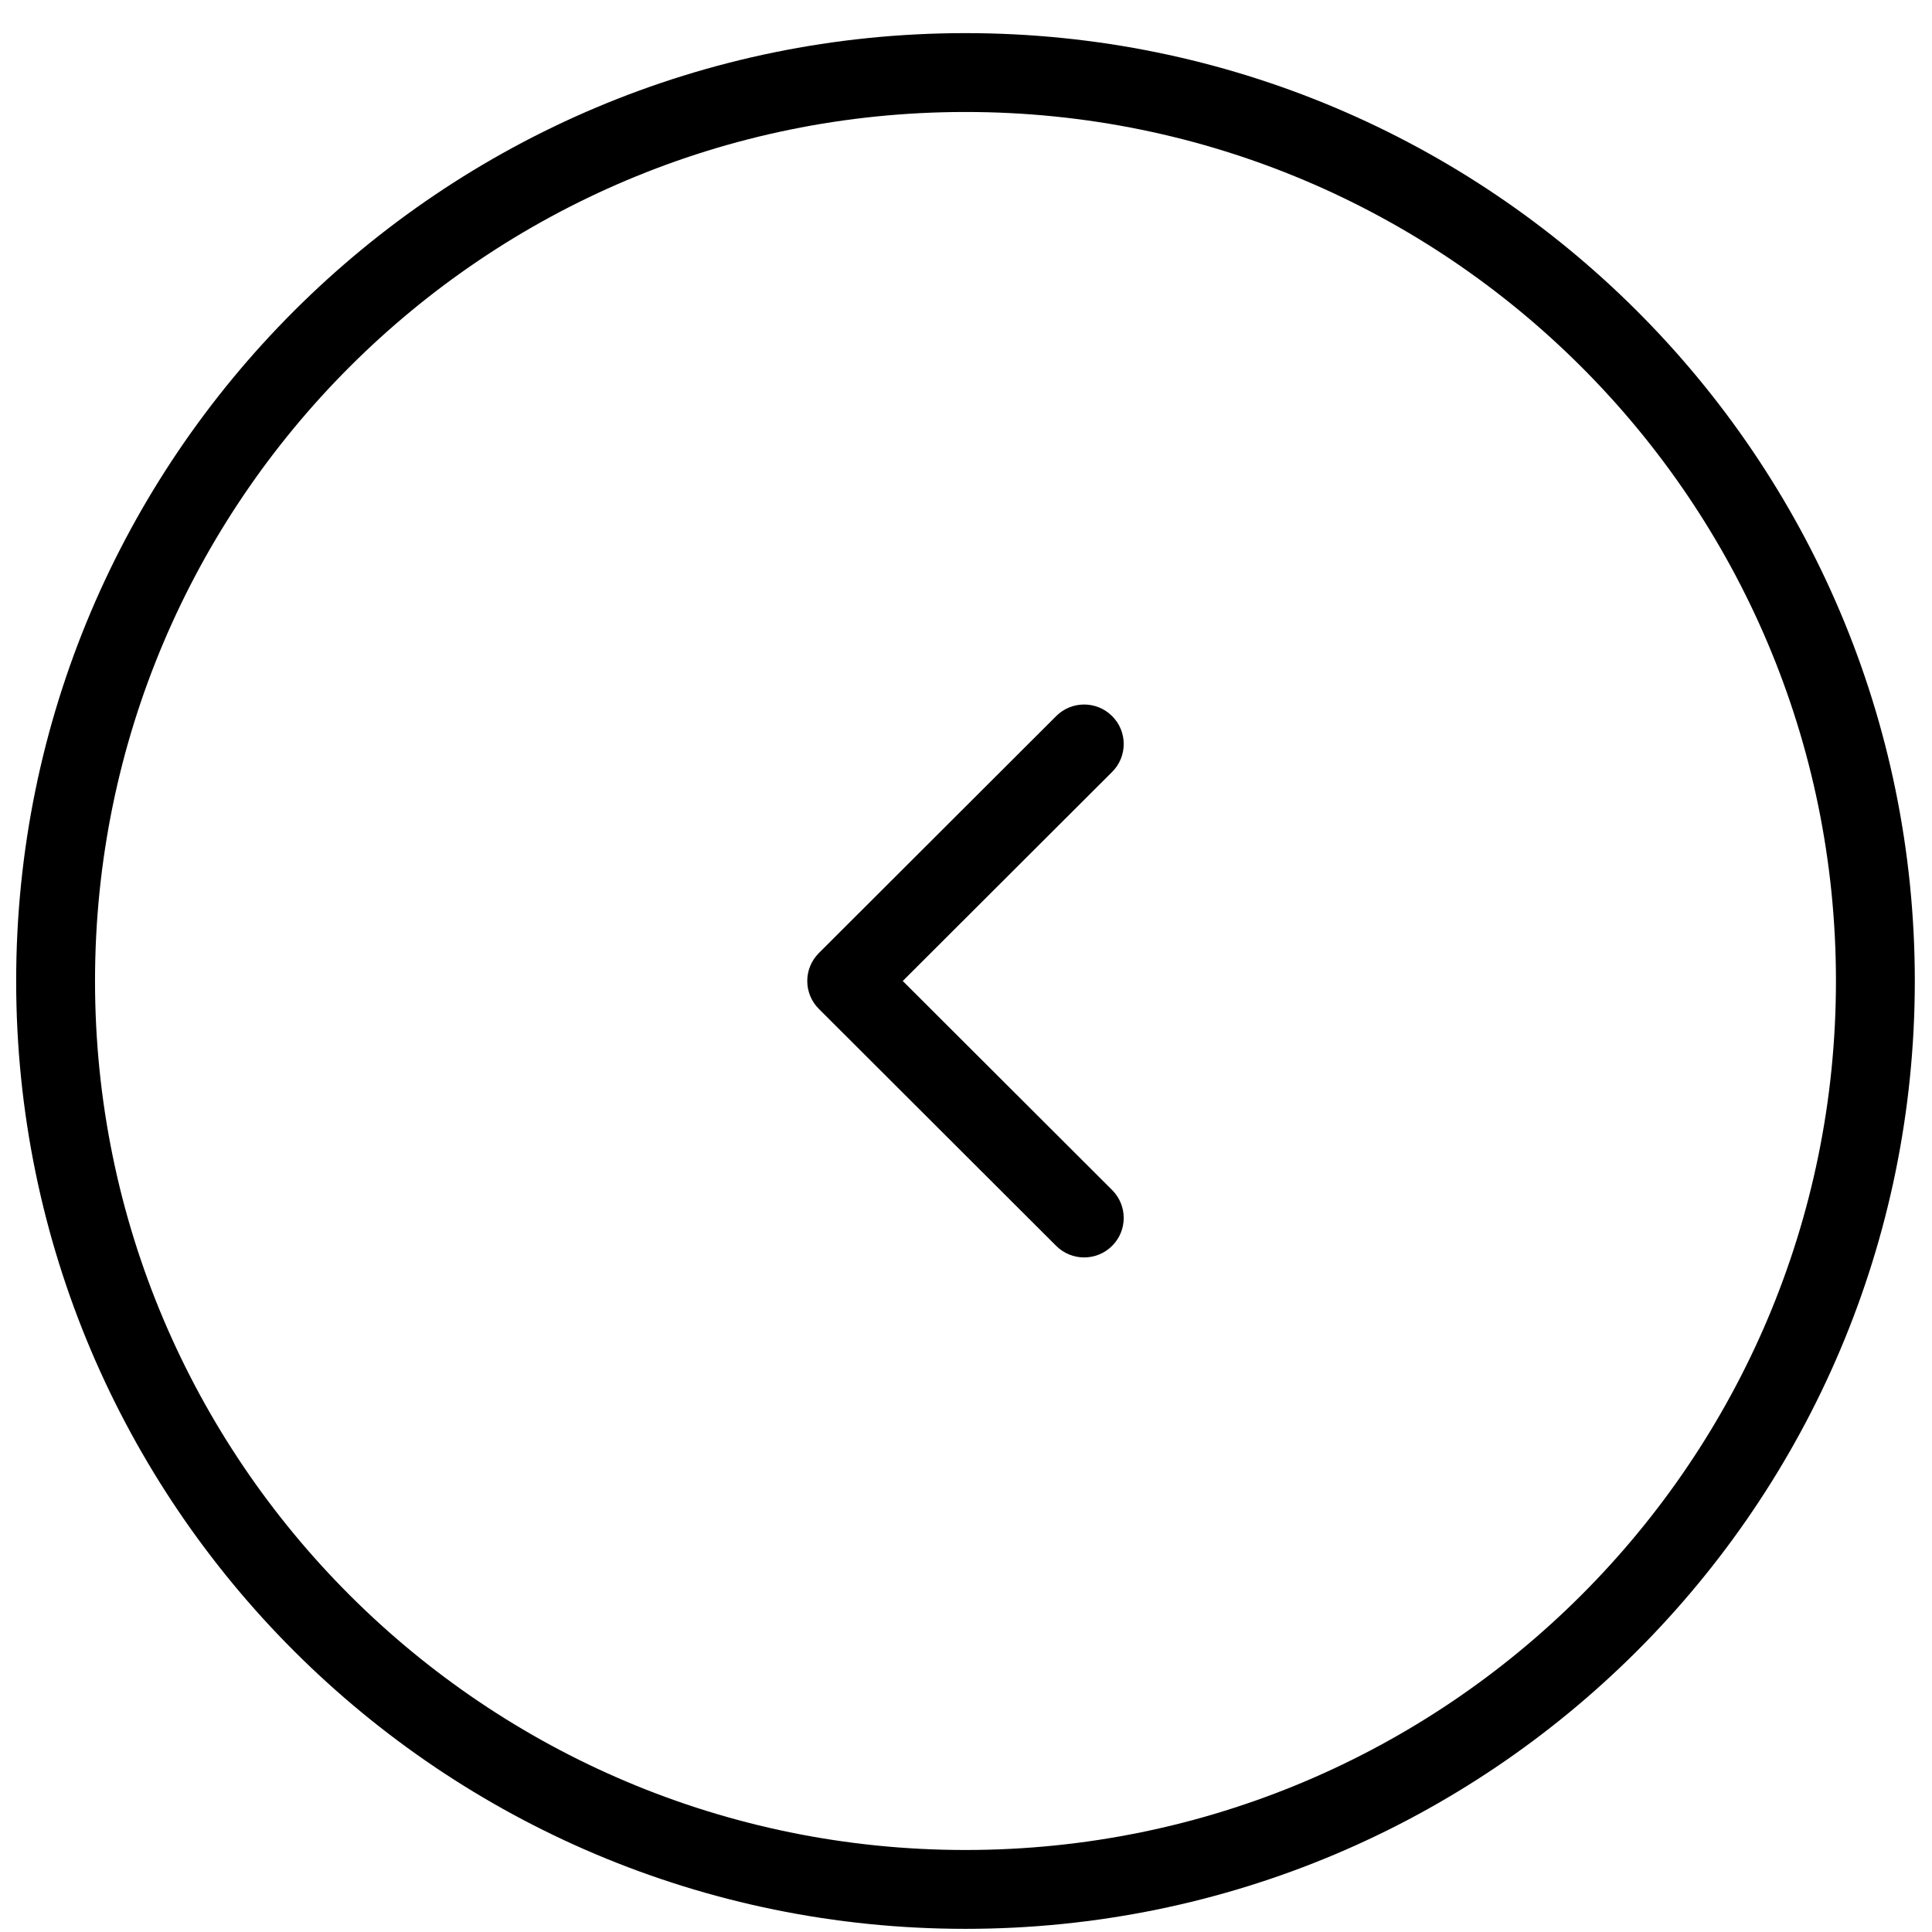
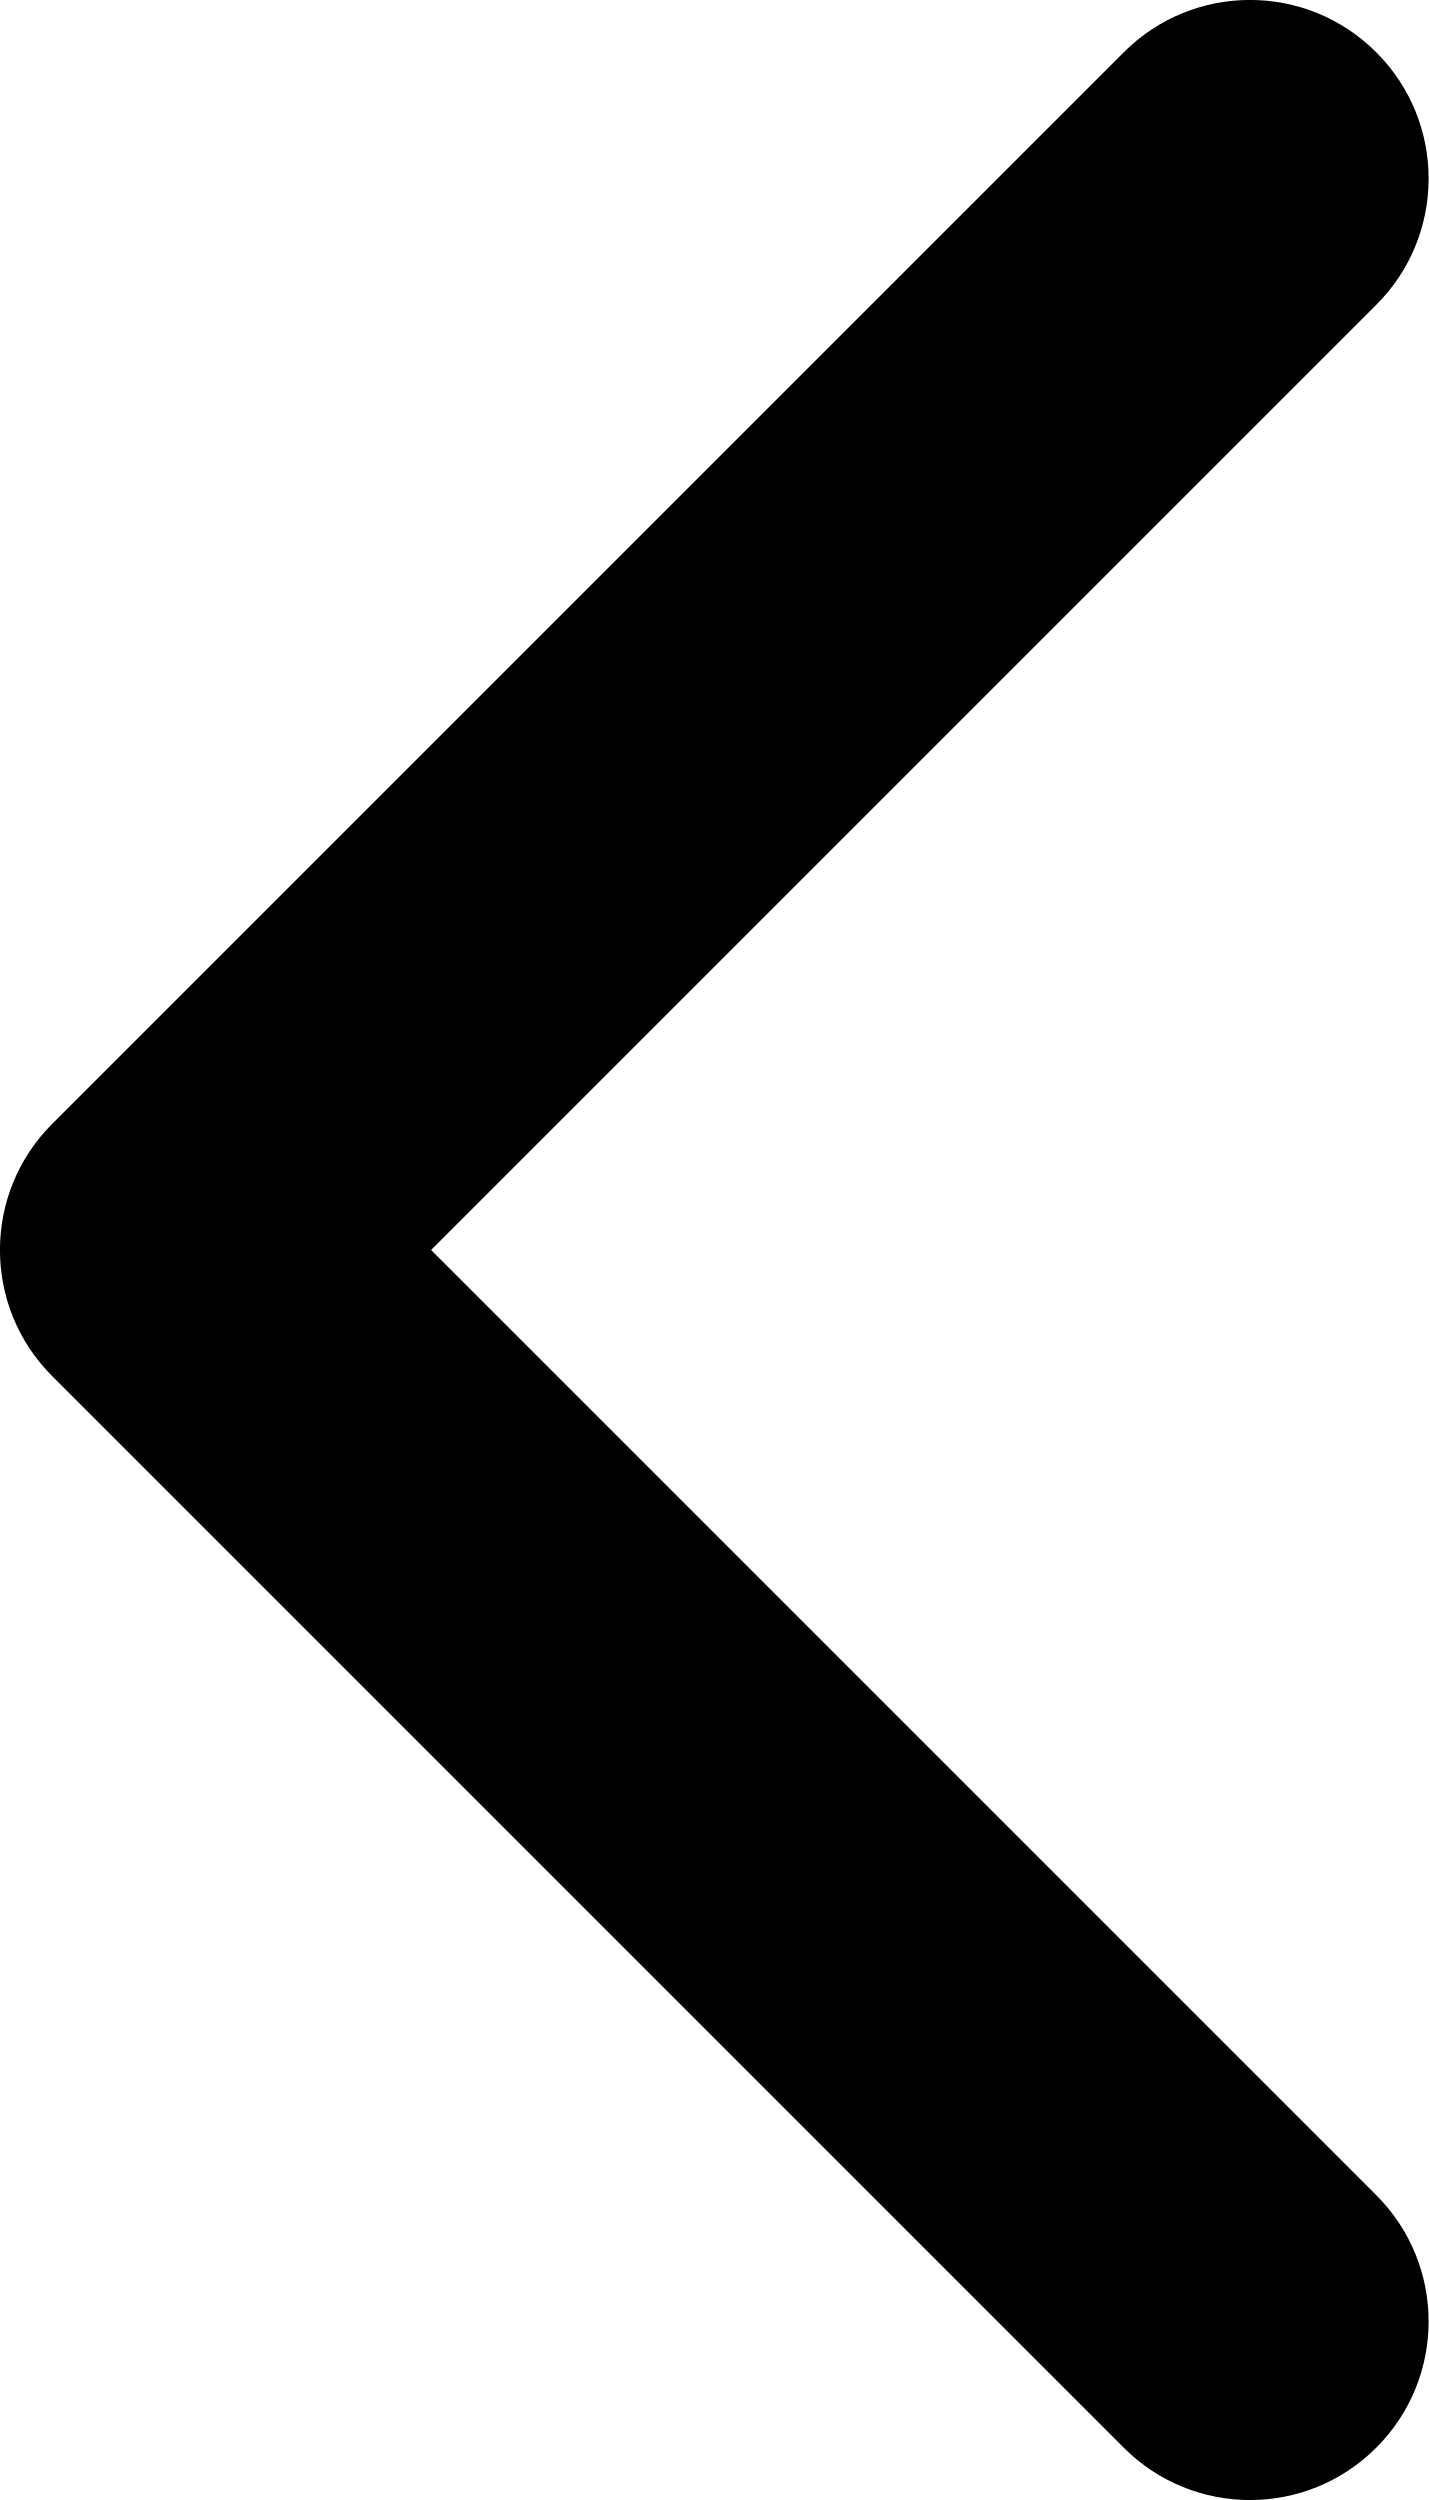
- <svg xmlns="http://www.w3.org/2000/svg" width="49" height="49" viewBox="0 0 49 49" fill="none">
-   <path d="M47.564 24.88C47.564 37.603 37.234 47.92 24.487 47.92C11.741 47.92 1.41 37.603 1.41 24.88C1.41 12.157 11.741 1.84 24.487 1.84C37.234 1.84 47.564 12.157 47.564 24.88Z" stroke="black" stroke-width="2" />
-   <path fill-rule="evenodd" clip-rule="evenodd" d="M28.206 18.162C28.598 18.553 28.598 19.187 28.206 19.578L22.896 24.88L28.206 30.182C28.598 30.573 28.598 31.207 28.206 31.598C27.814 31.989 27.179 31.989 26.787 31.598L20.768 25.588C20.376 25.197 20.376 24.563 20.768 24.172L26.787 18.162C27.179 17.77 27.814 17.77 28.206 18.162Z" fill="black" />
+ <svg xmlns="http://www.w3.org/2000/svg" width="8" height="14" viewBox="0 0 8 14" fill="none">
+   <path fill-rule="evenodd" clip-rule="evenodd" d="M7.707 0.293C8.098 0.683 8.098 1.317 7.707 1.707L2.414 7L7.707 12.293C8.098 12.683 8.098 13.317 7.707 13.707C7.317 14.098 6.683 14.098 6.293 13.707L0.293 7.707C-0.098 7.317 -0.098 6.683 0.293 6.293L6.293 0.293C6.683 -0.098 7.317 -0.098 7.707 0.293Z" fill="black" />
</svg>
